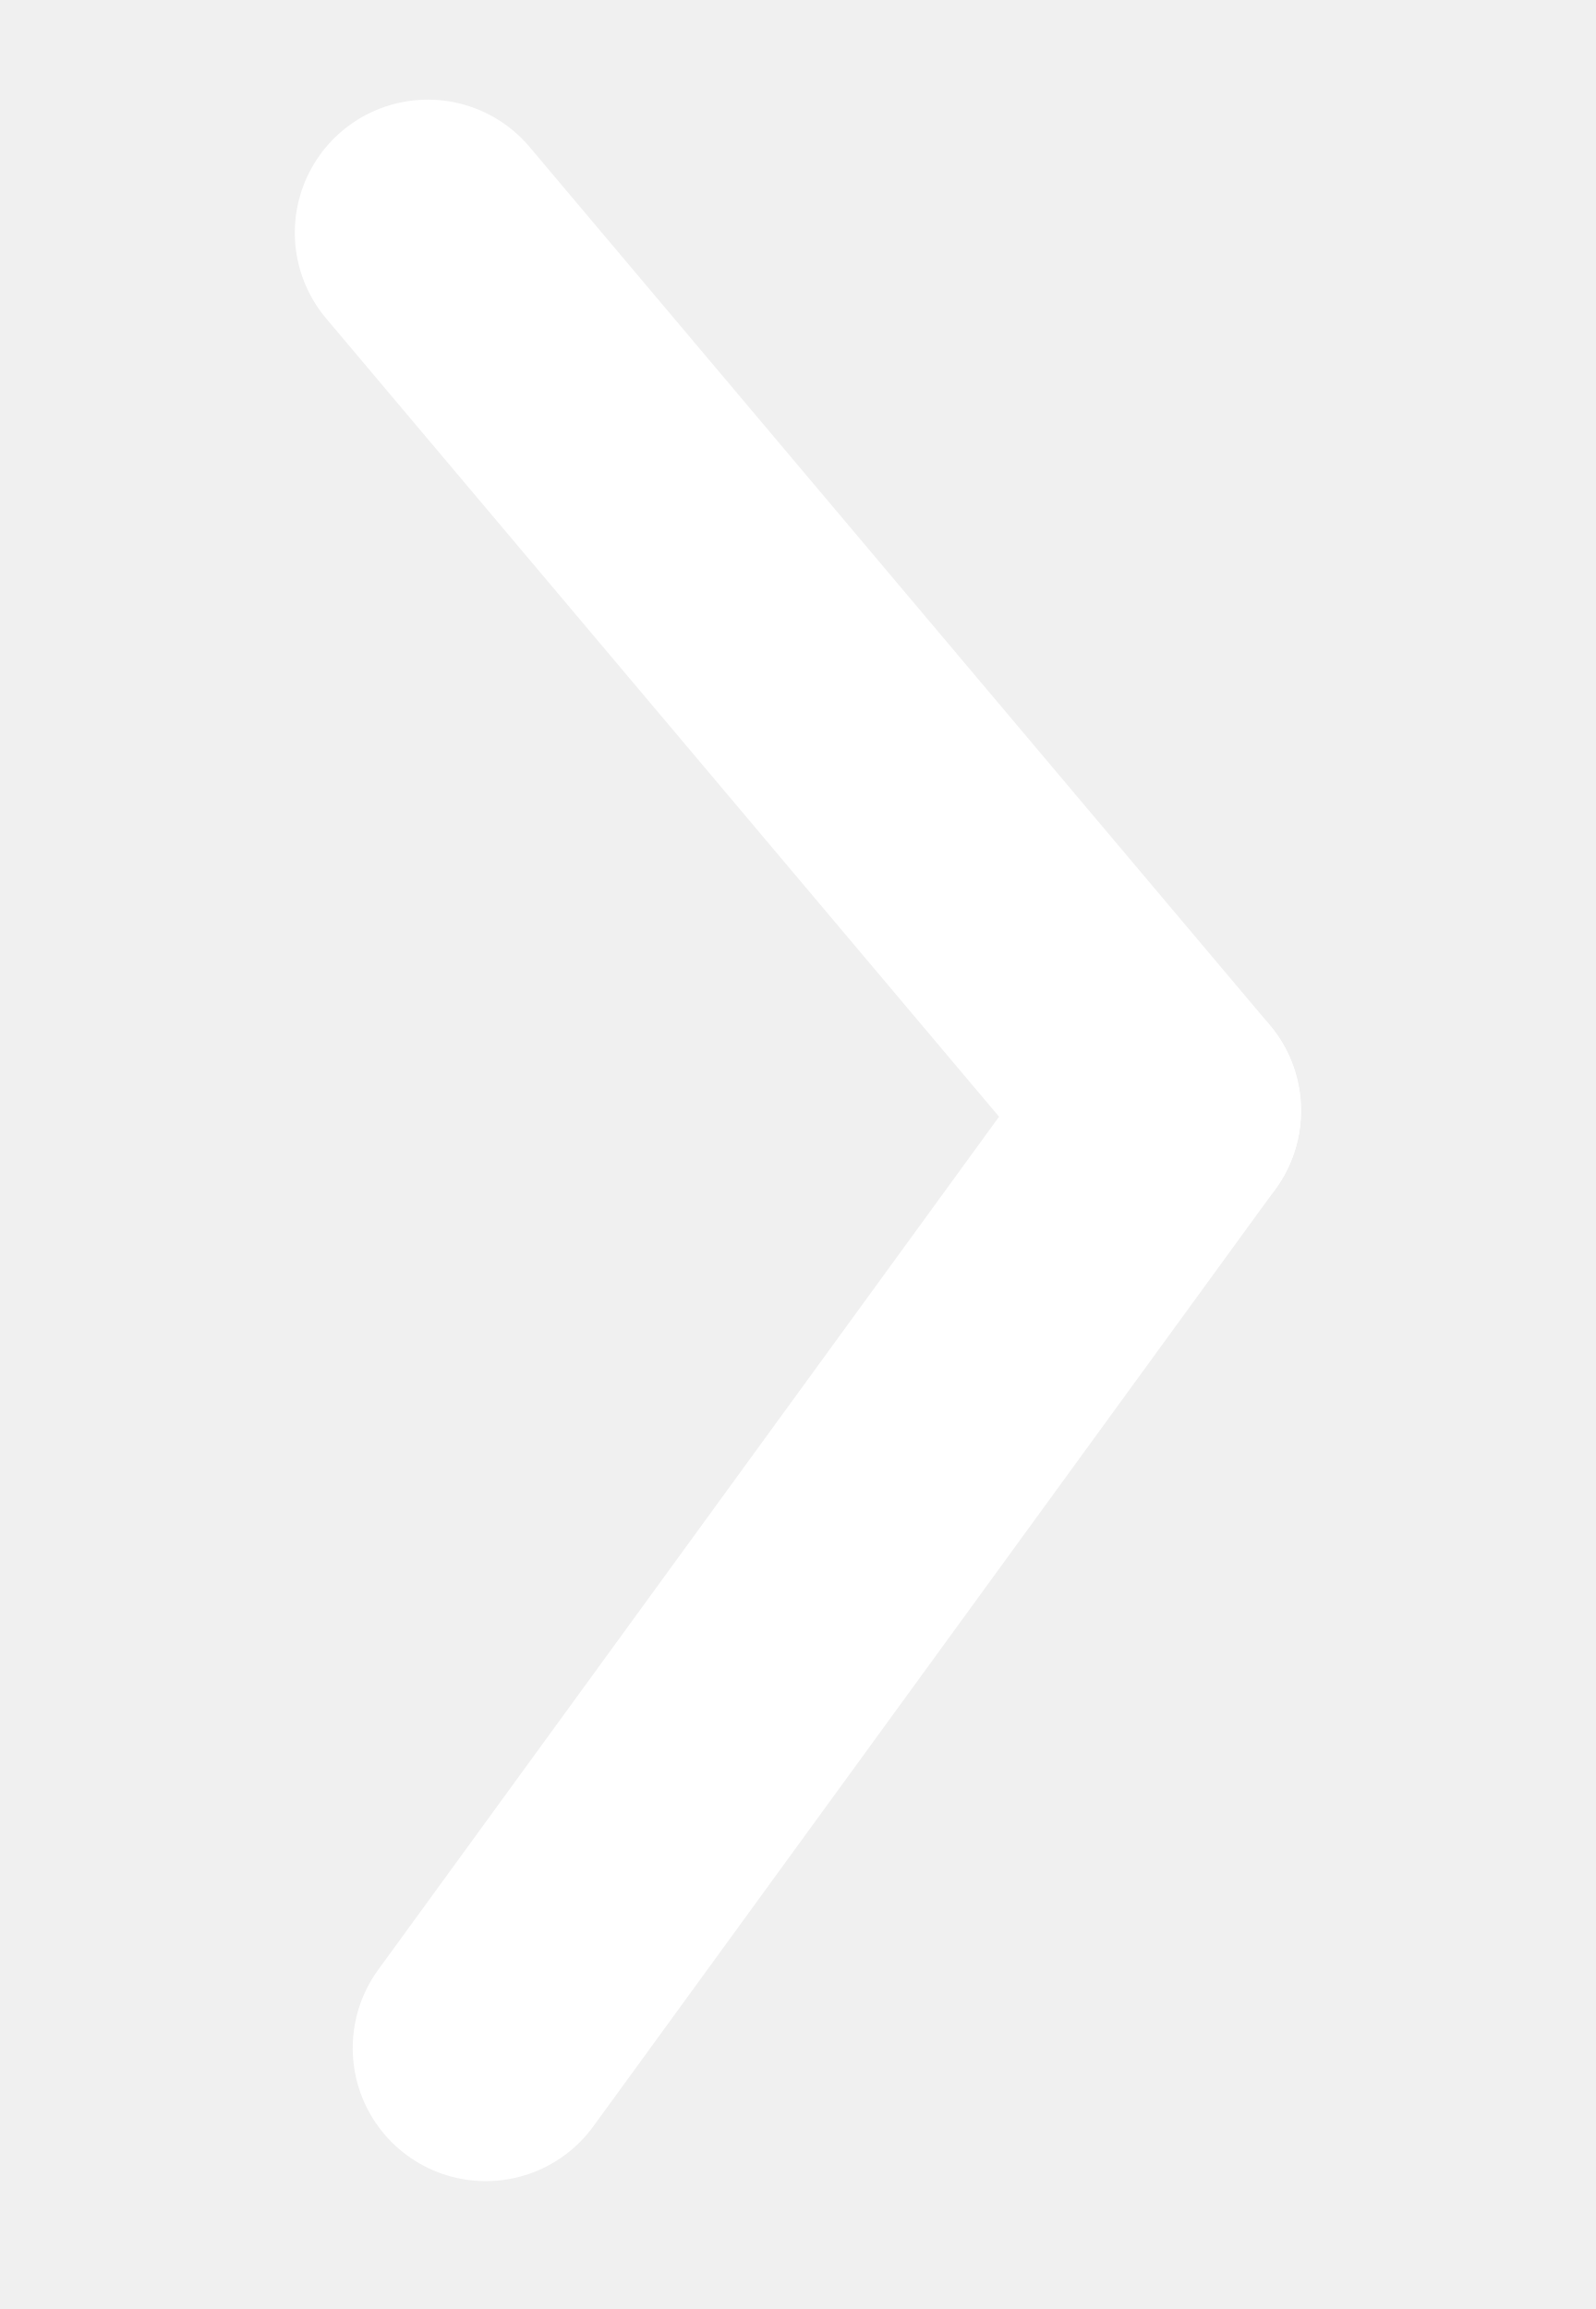
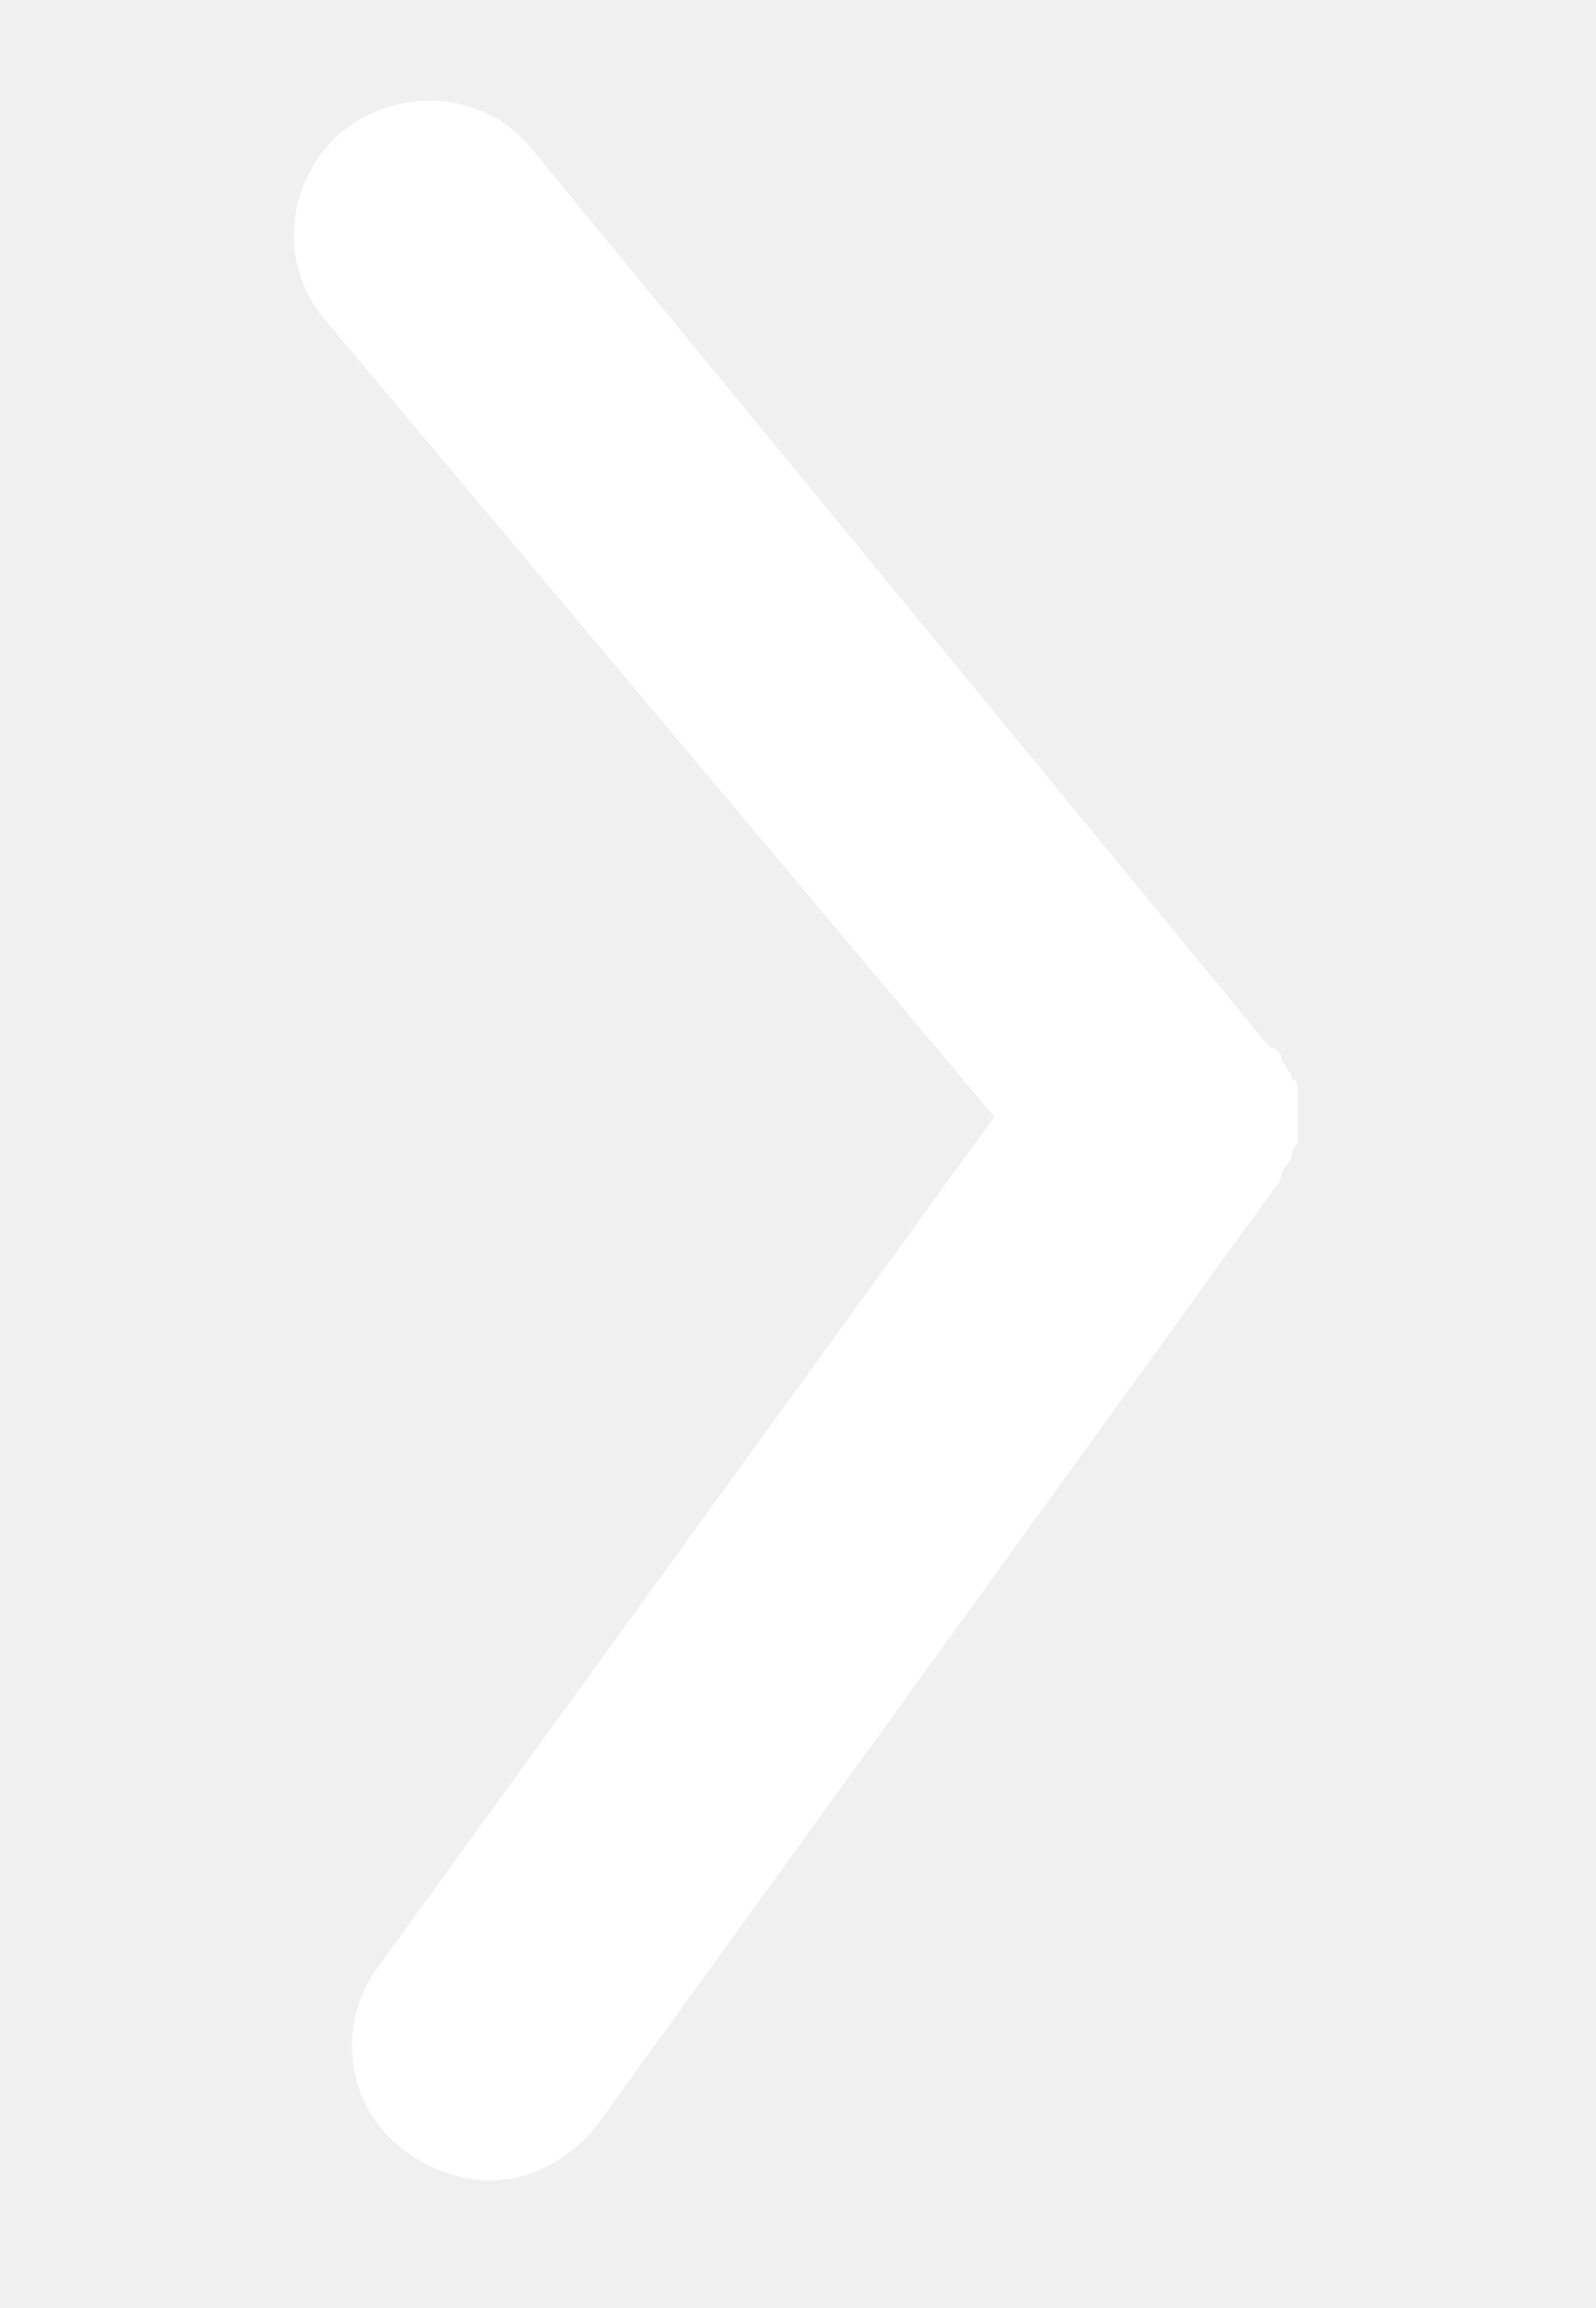
- <svg xmlns="http://www.w3.org/2000/svg" width="29.989" height="43.39" viewBox="0 0 29.989 43.39">
-   <defs>
-     <style>.a{fill:none;stroke:#fff;stroke-linecap:round;stroke-width:5px;}</style>
-   </defs>
-   <g transform="translate(-1320.213 -363.013)">
-     <line class="a" x2="21.665" y2="2.295" transform="translate(1342.161 383.885) rotate(120)" />
-     <line class="a" x1="7.335" y2="20.295" transform="translate(1345.829 377.533) rotate(120)" />
-   </g>
+ <svg xmlns="http://www.w3.org/2000/svg" viewBox="0 0 30 43.4">
+   <path d="M24.3 21.7c0-.1.1-.2.1-.2v-.2-.2-.2-.2-.2c0-.1 0-.2-.1-.2 0-.1-.1-.2-.1-.2 0-.1-.1-.1-.1-.2s-.1-.2-.2-.2l-.1-.1L10 2.8c-.9-1.1-2.5-1.2-3.6-.3-1 .9-1.2 2.4-.3 3.5l12.6 15L7.1 37c-.8 1.1-.6 2.7.6 3.5.4.3 1 .5 1.5.5.8 0 1.5-.4 2-1L24 22.3s.1-.1.1-.2.1-.2.1-.2.1-.1.1-.2z" fill="#fff" />
</svg>
